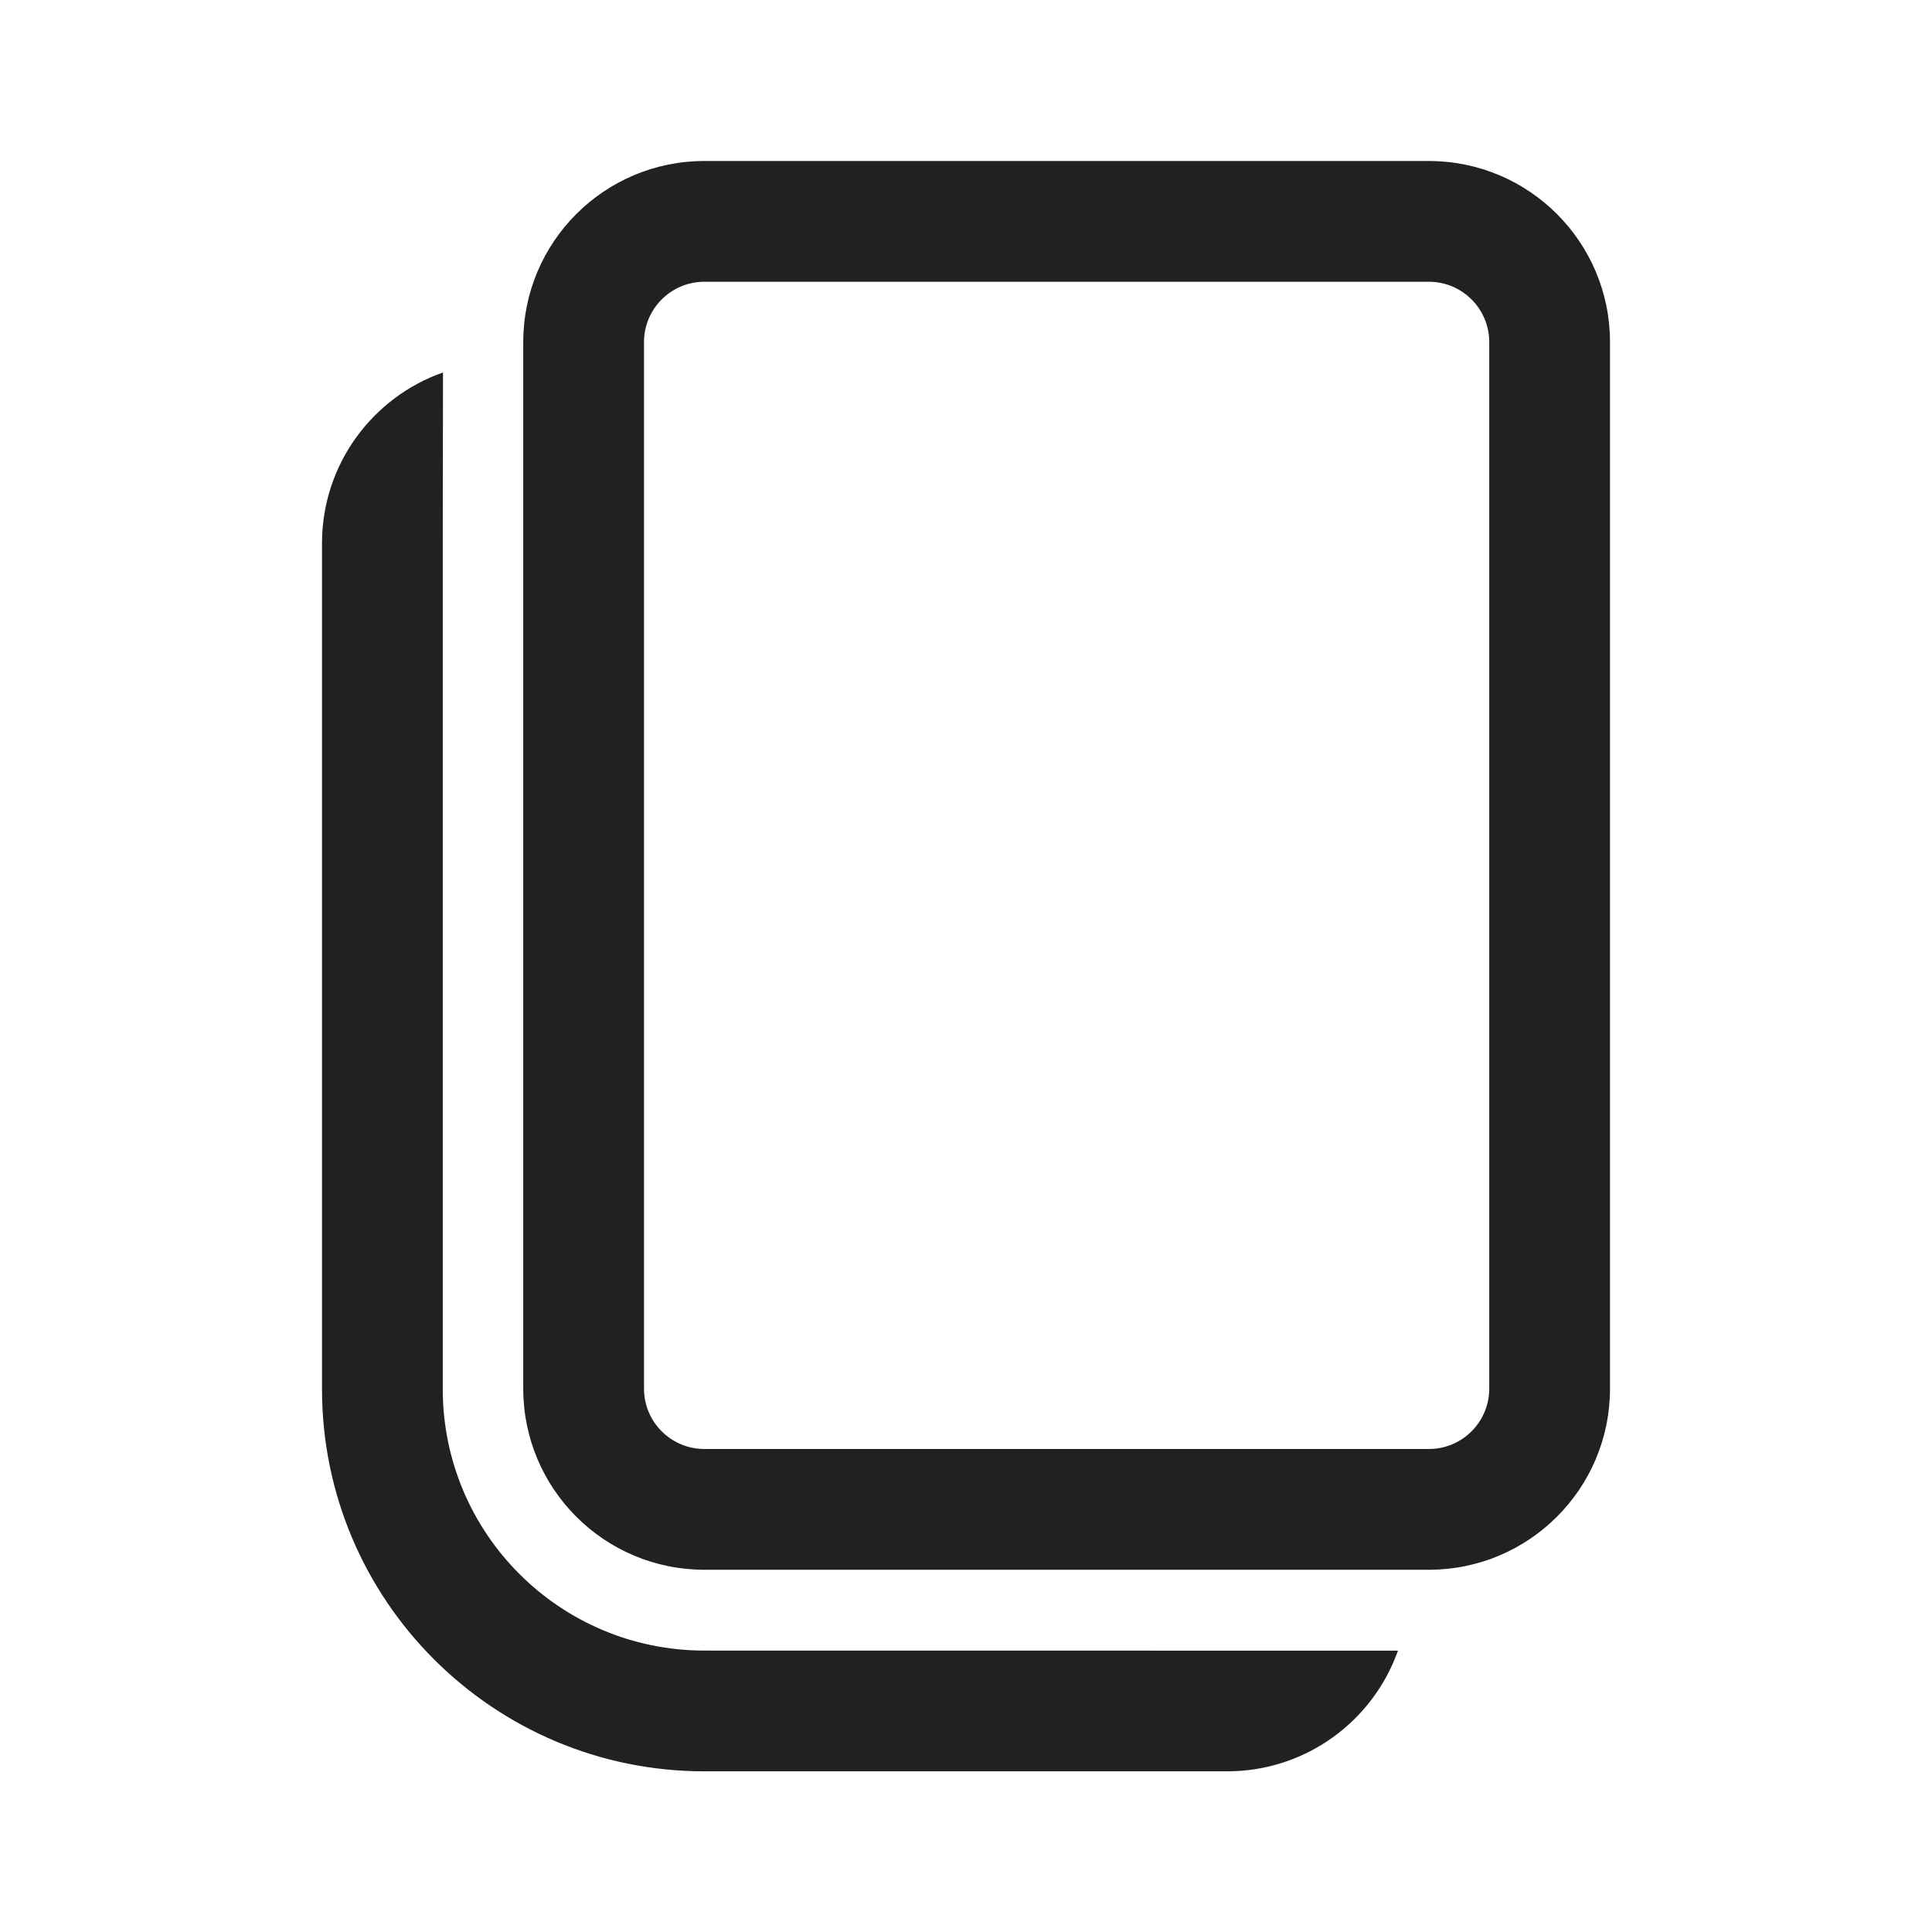
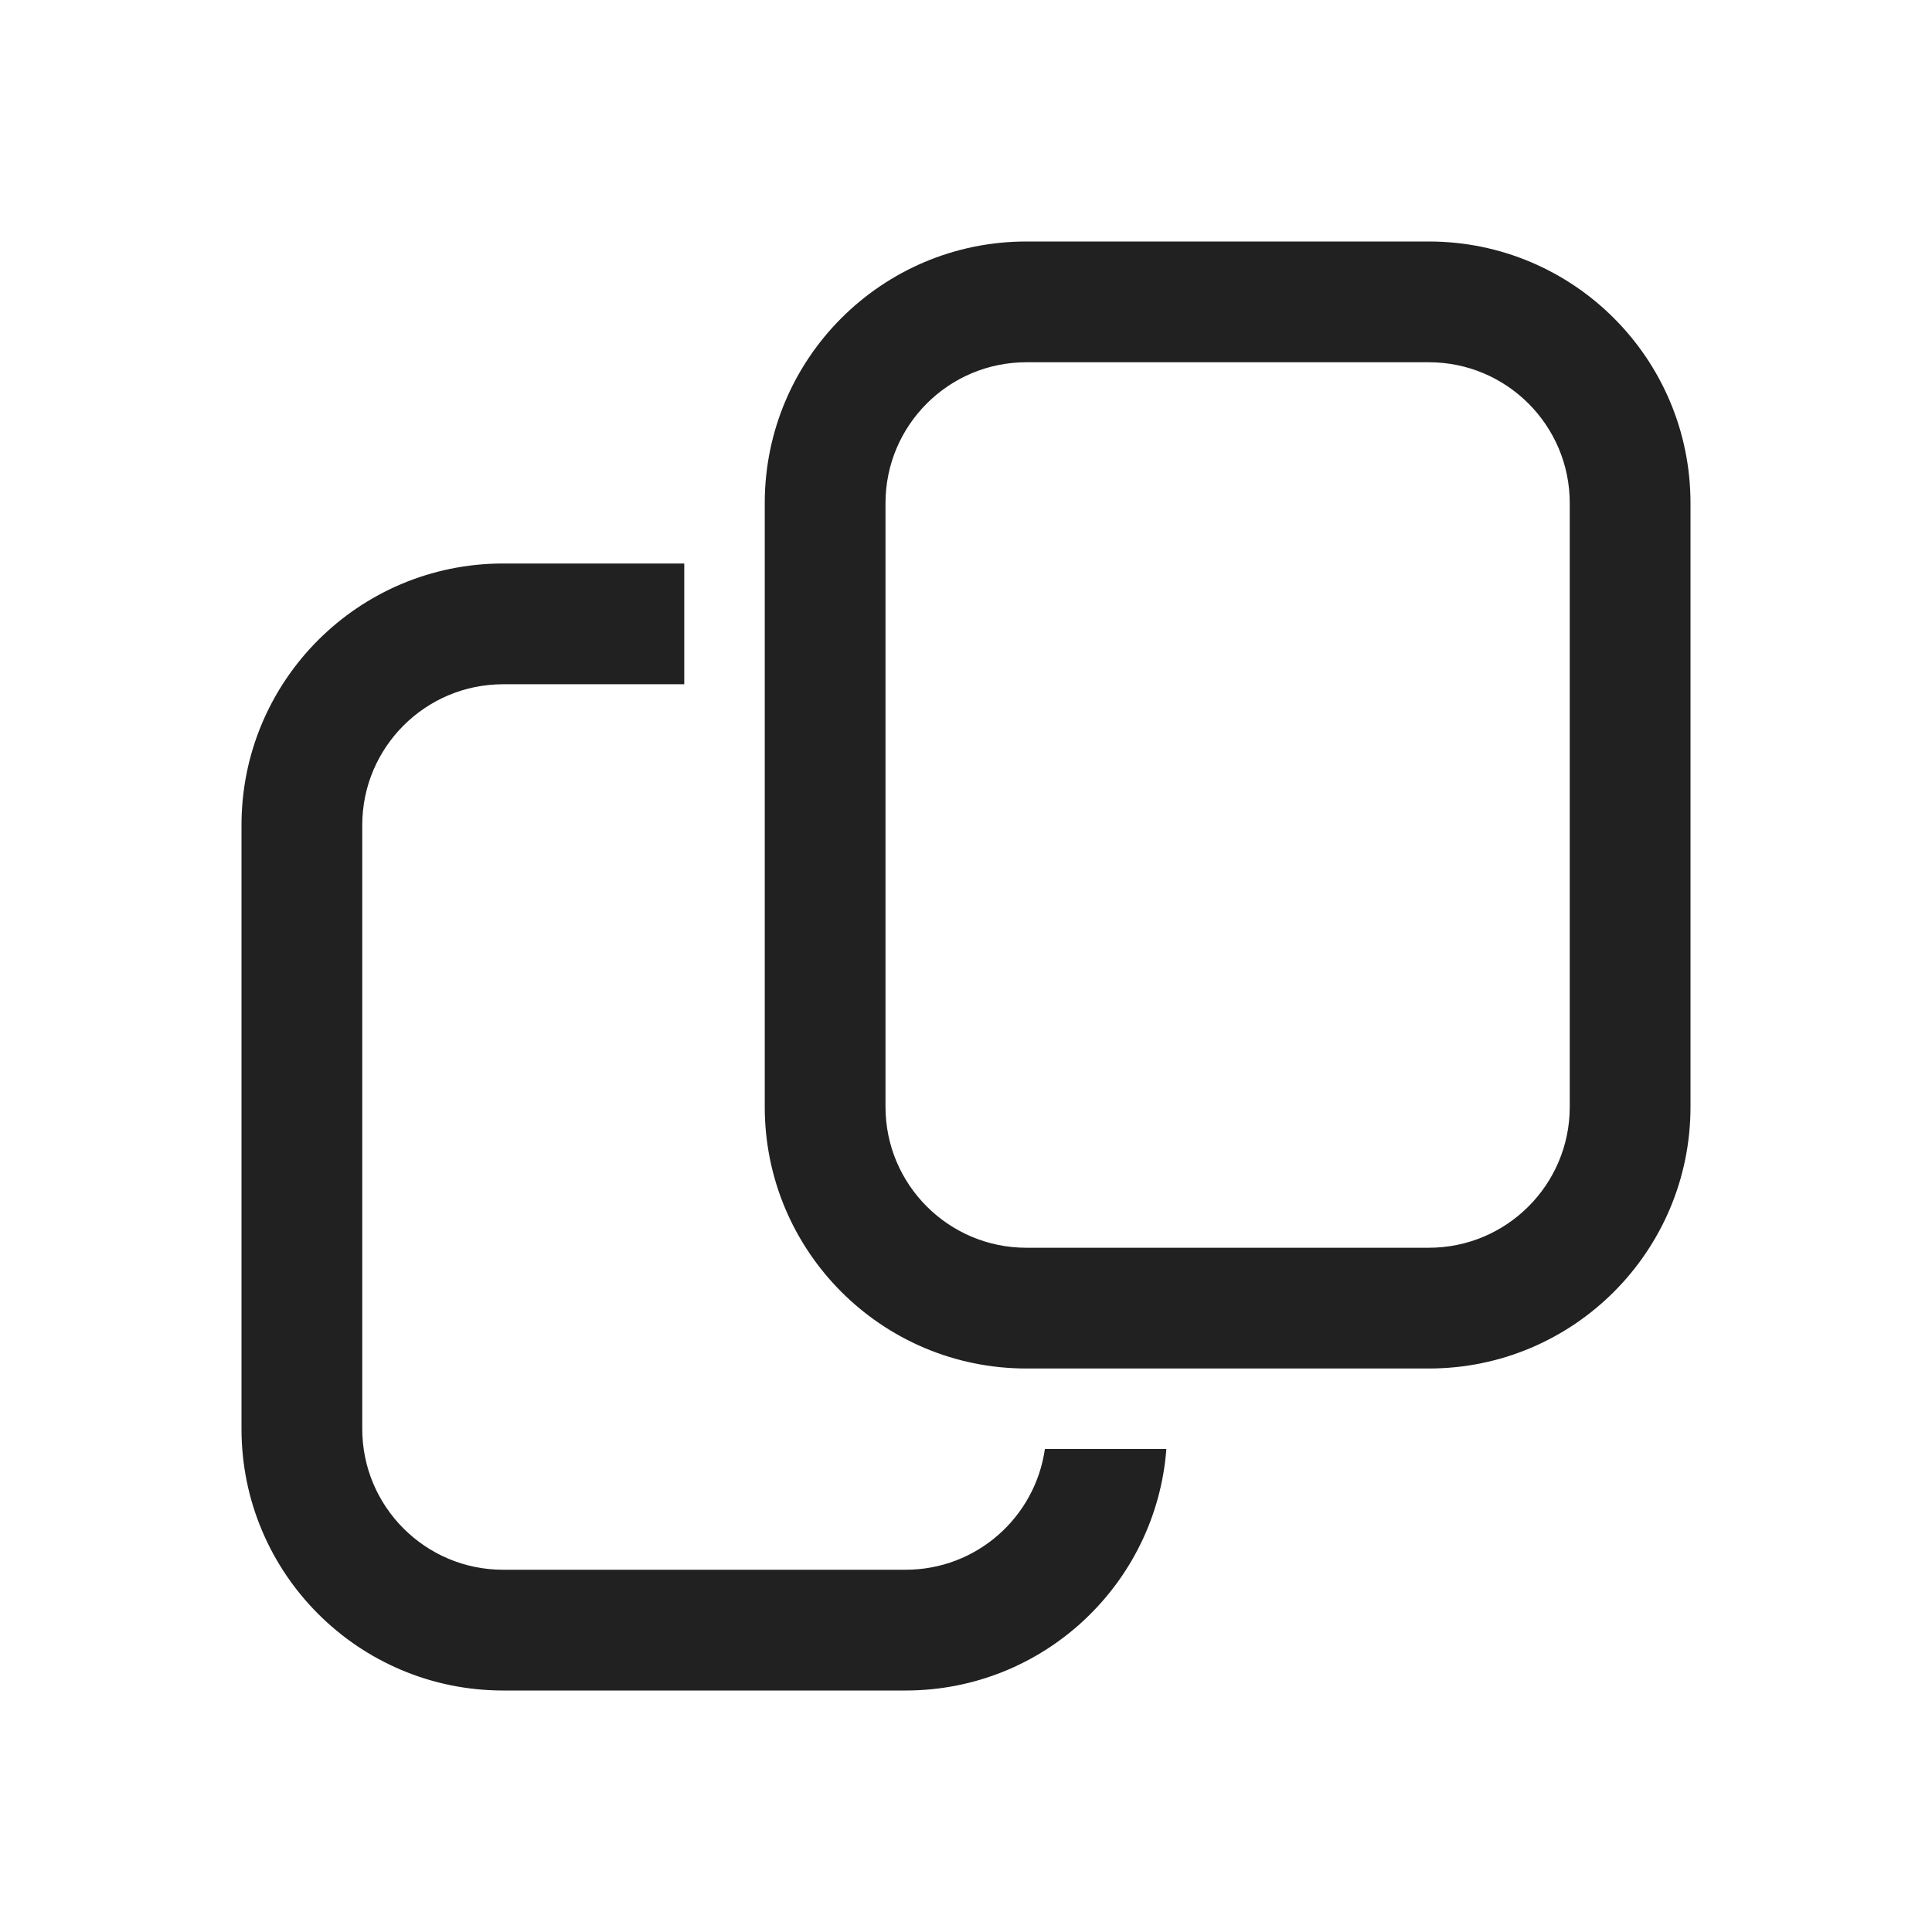
<svg xmlns="http://www.w3.org/2000/svg" width="24" height="24" viewBox="0 0 24 24" fill="none">
-   <path d="M5.503 4.627L5.5 6.75V17.254C5.5 19.049 6.955 20.504 8.75 20.504L17.366 20.505C17.057 21.378 16.224 22.004 15.244 22.004H8.75C6.127 22.004 4 19.878 4 17.254V6.75C4 5.769 4.627 4.935 5.503 4.627ZM17.75 2C18.993 2 20 3.007 20 4.25V17.25C20 18.493 18.993 19.5 17.75 19.5H8.75C7.507 19.5 6.5 18.493 6.5 17.25V4.25C6.5 3.007 7.507 2 8.75 2H17.75ZM17.75 3.5H8.75C8.336 3.5 8 3.836 8 4.25V17.25C8 17.664 8.336 18 8.75 18H17.75C18.164 18 18.5 17.664 18.5 17.25V4.25C18.5 3.836 18.164 3.5 17.75 3.5Z" fill="#212121" />
+   <path d="M8.5 8.5H6.25C5.284 8.5 4.5 9.284 4.5 10.25V17.75C4.5 18.716 5.284 19.5 6.25 19.5H11.25C12.132 19.5 12.859 18.848 12.98 18H14.489C14.362 19.678 12.961 21 11.25 21H6.25C4.455 21 3 19.545 3 17.75V10.25C3 8.455 4.455 7 6.25 7H8.5V8.5ZM17.75 3C19.545 3 21 4.455 21 6.25V13.75C21 15.545 19.545 17 17.75 17H12.75C10.955 17 9.5 15.545 9.5 13.75V6.25C9.5 4.455 10.955 3 12.75 3H17.75ZM12.75 4.5C11.784 4.5 11 5.284 11 6.25V13.75C11 14.716 11.784 15.5 12.75 15.5H17.75C18.716 15.5 19.5 14.716 19.5 13.75V6.25C19.5 5.284 18.716 4.5 17.75 4.5H12.75Z" fill="#212121" />
</svg>
